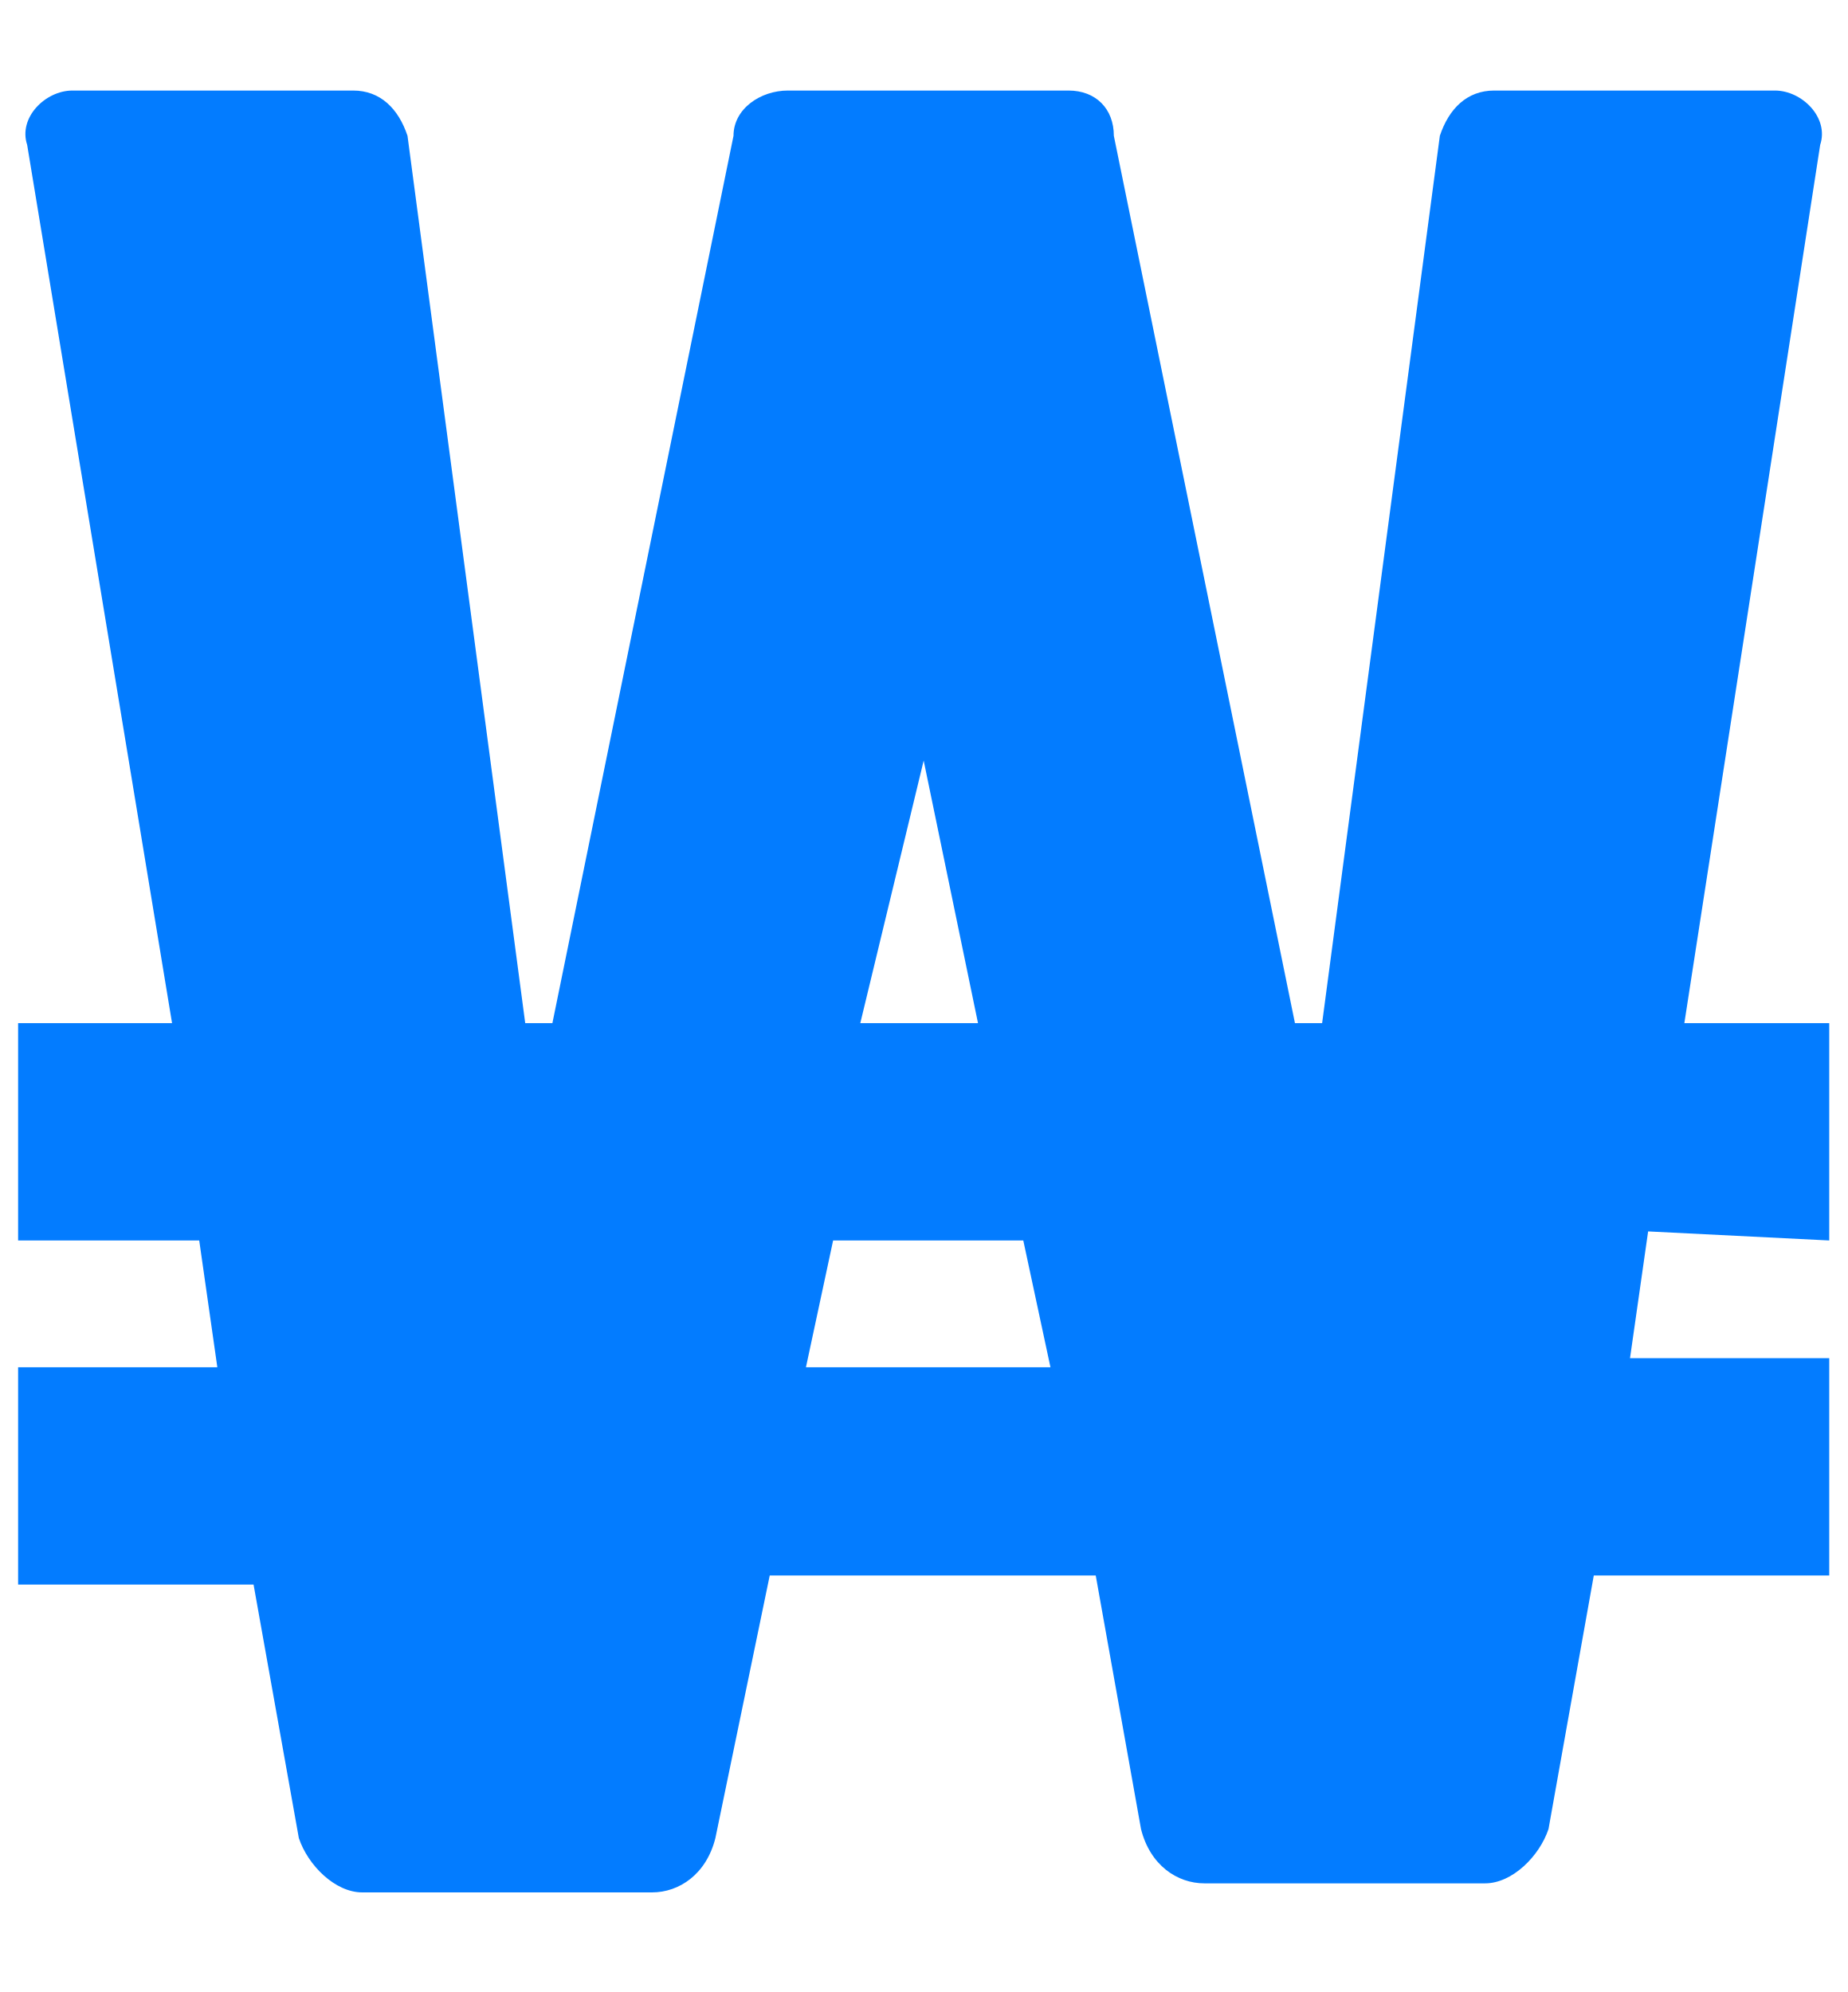
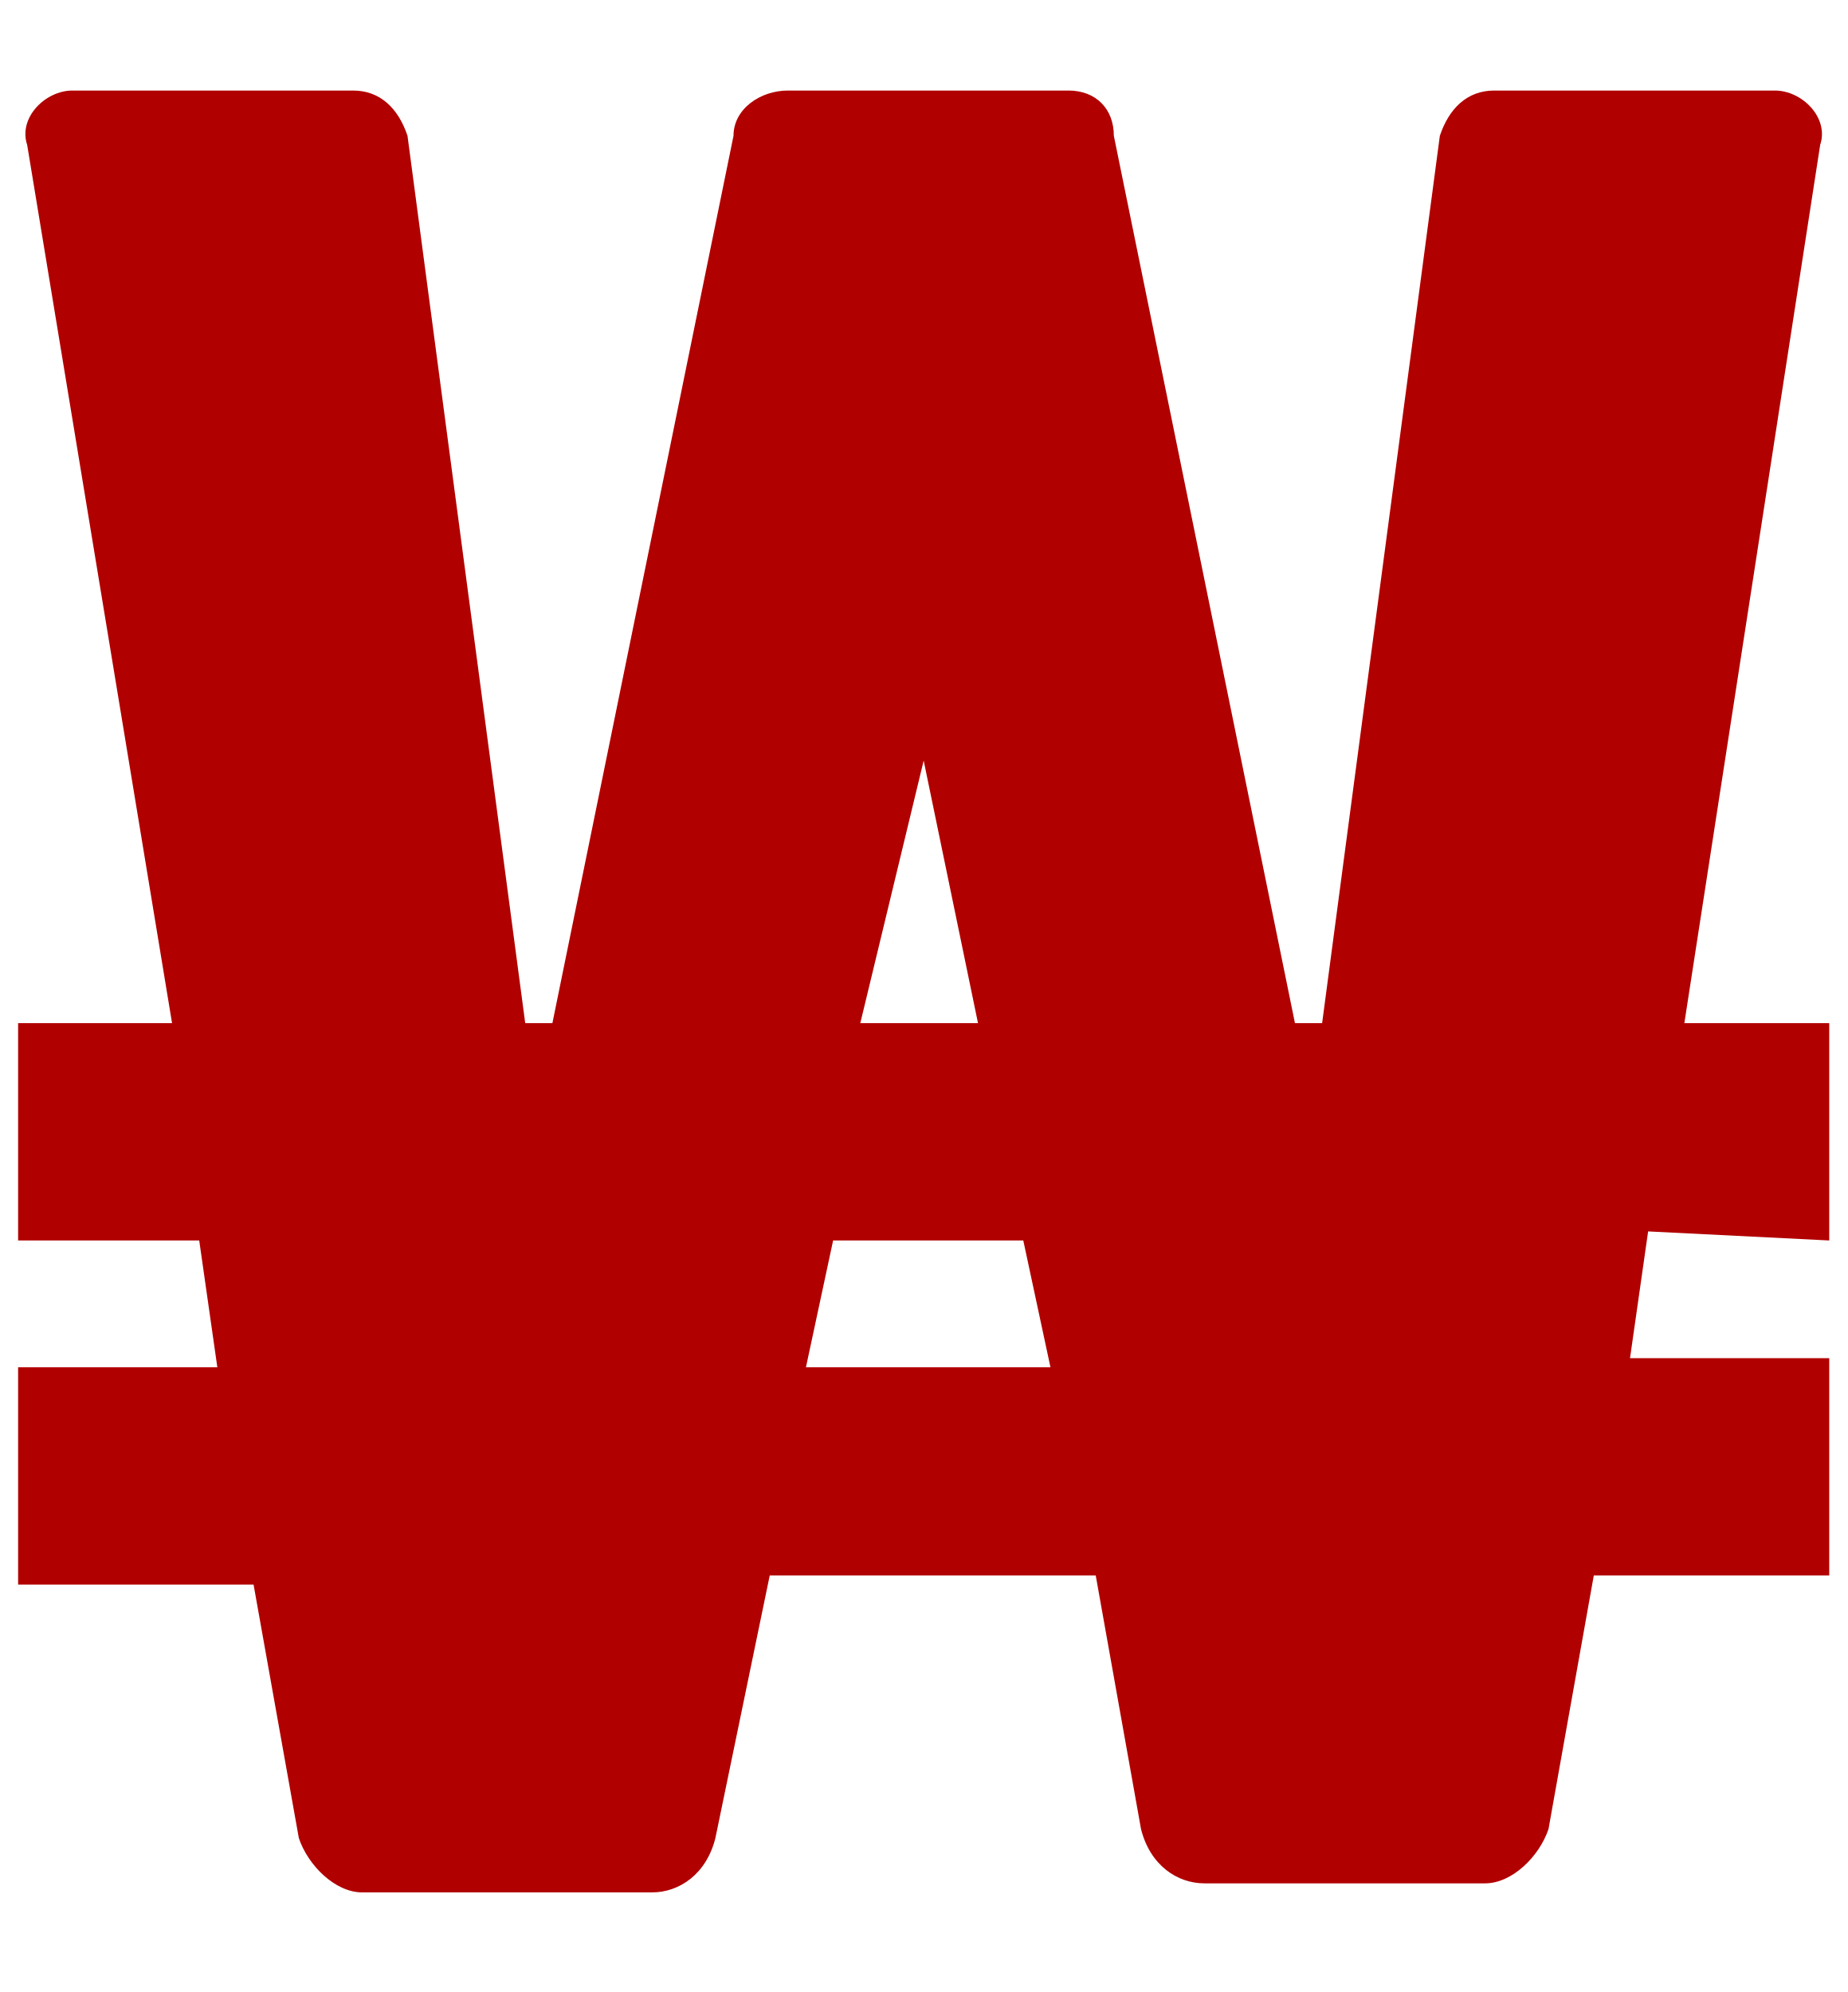
<svg xmlns="http://www.w3.org/2000/svg" version="1.1" id="Фигура_1_1_" x="0px" y="0px" viewBox="0 0 20.4 22" style="enable-background:new 0 0 20.4 22;" xml:space="preserve">
  <style type="text/css">
- 	.st0{fill:#037CFF;}
+ 	.st0{fill:#b10000;}
</style>
  <g id="Фигура_1">
    <g>
      <path class="st0" d="M20.2,13.7v-2.4h-1.6l1.5-9.7C20.2,1.3,19.9,1,19.6,1h-3.1c-0.3,0-0.5,0.2-0.6,0.5l-1.3,9.8h-0.3l-2-9.8    c0-0.3-0.2-0.5-0.5-0.5H8.7C8.4,1,8.1,1.2,8.1,1.5l-2,9.8H5.8L4.5,1.5C4.4,1.2,4.2,1,3.9,1H0.8C0.5,1,0.2,1.3,0.3,1.6l1.6,9.7H0.2    v2.4h2l0.2,1.4H0.2v2.4h2.6l0.5,2.8c0.1,0.3,0.4,0.6,0.7,0.6h3.2c0.3,0,0.6-0.2,0.7-0.6l0.6-2.9h3.6l0.5,2.8    c0.1,0.4,0.4,0.6,0.7,0.6h3.1c0.3,0,0.6-0.3,0.7-0.6l0.5-2.8h2.6V15H18l0.2-1.4L20.2,13.7L20.2,13.7z M10.2,8.4L10.2,8.4l0.6,2.9    H9.5L10.2,8.4z M8.9,15.1l0.3-1.4h2.1l0.3,1.4H8.9z" />
    </g>
  </g>
</svg>
